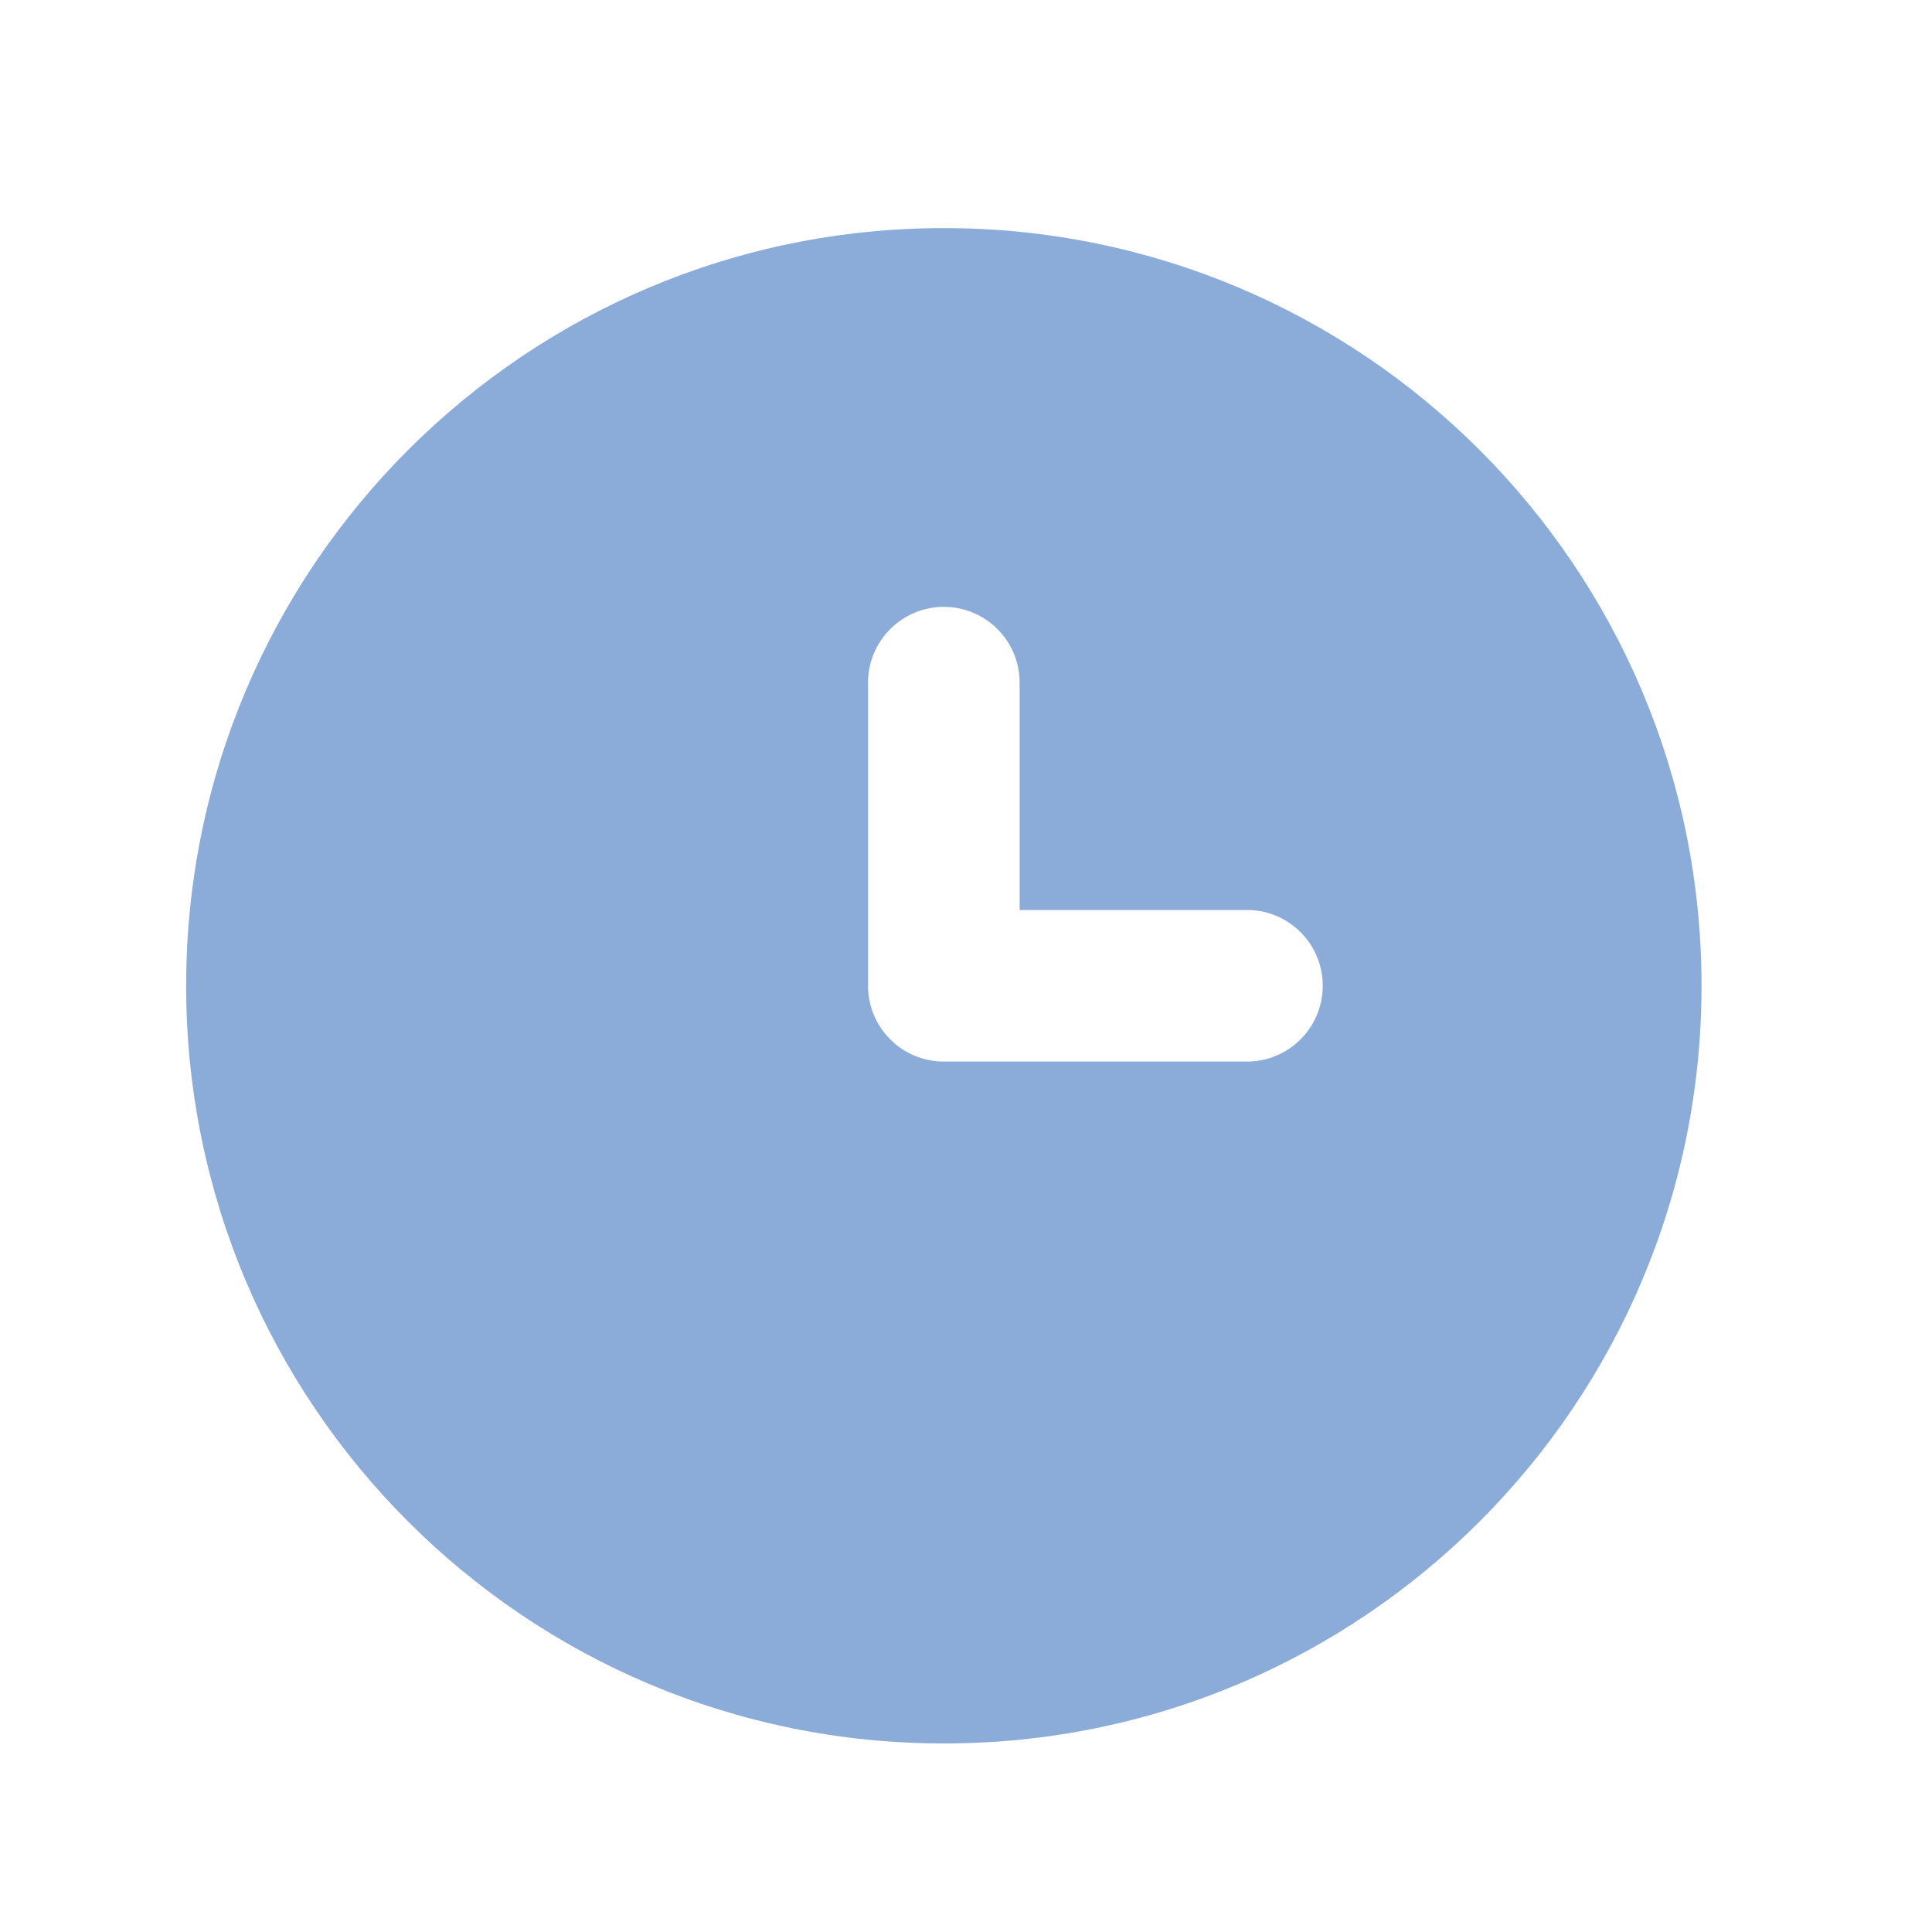
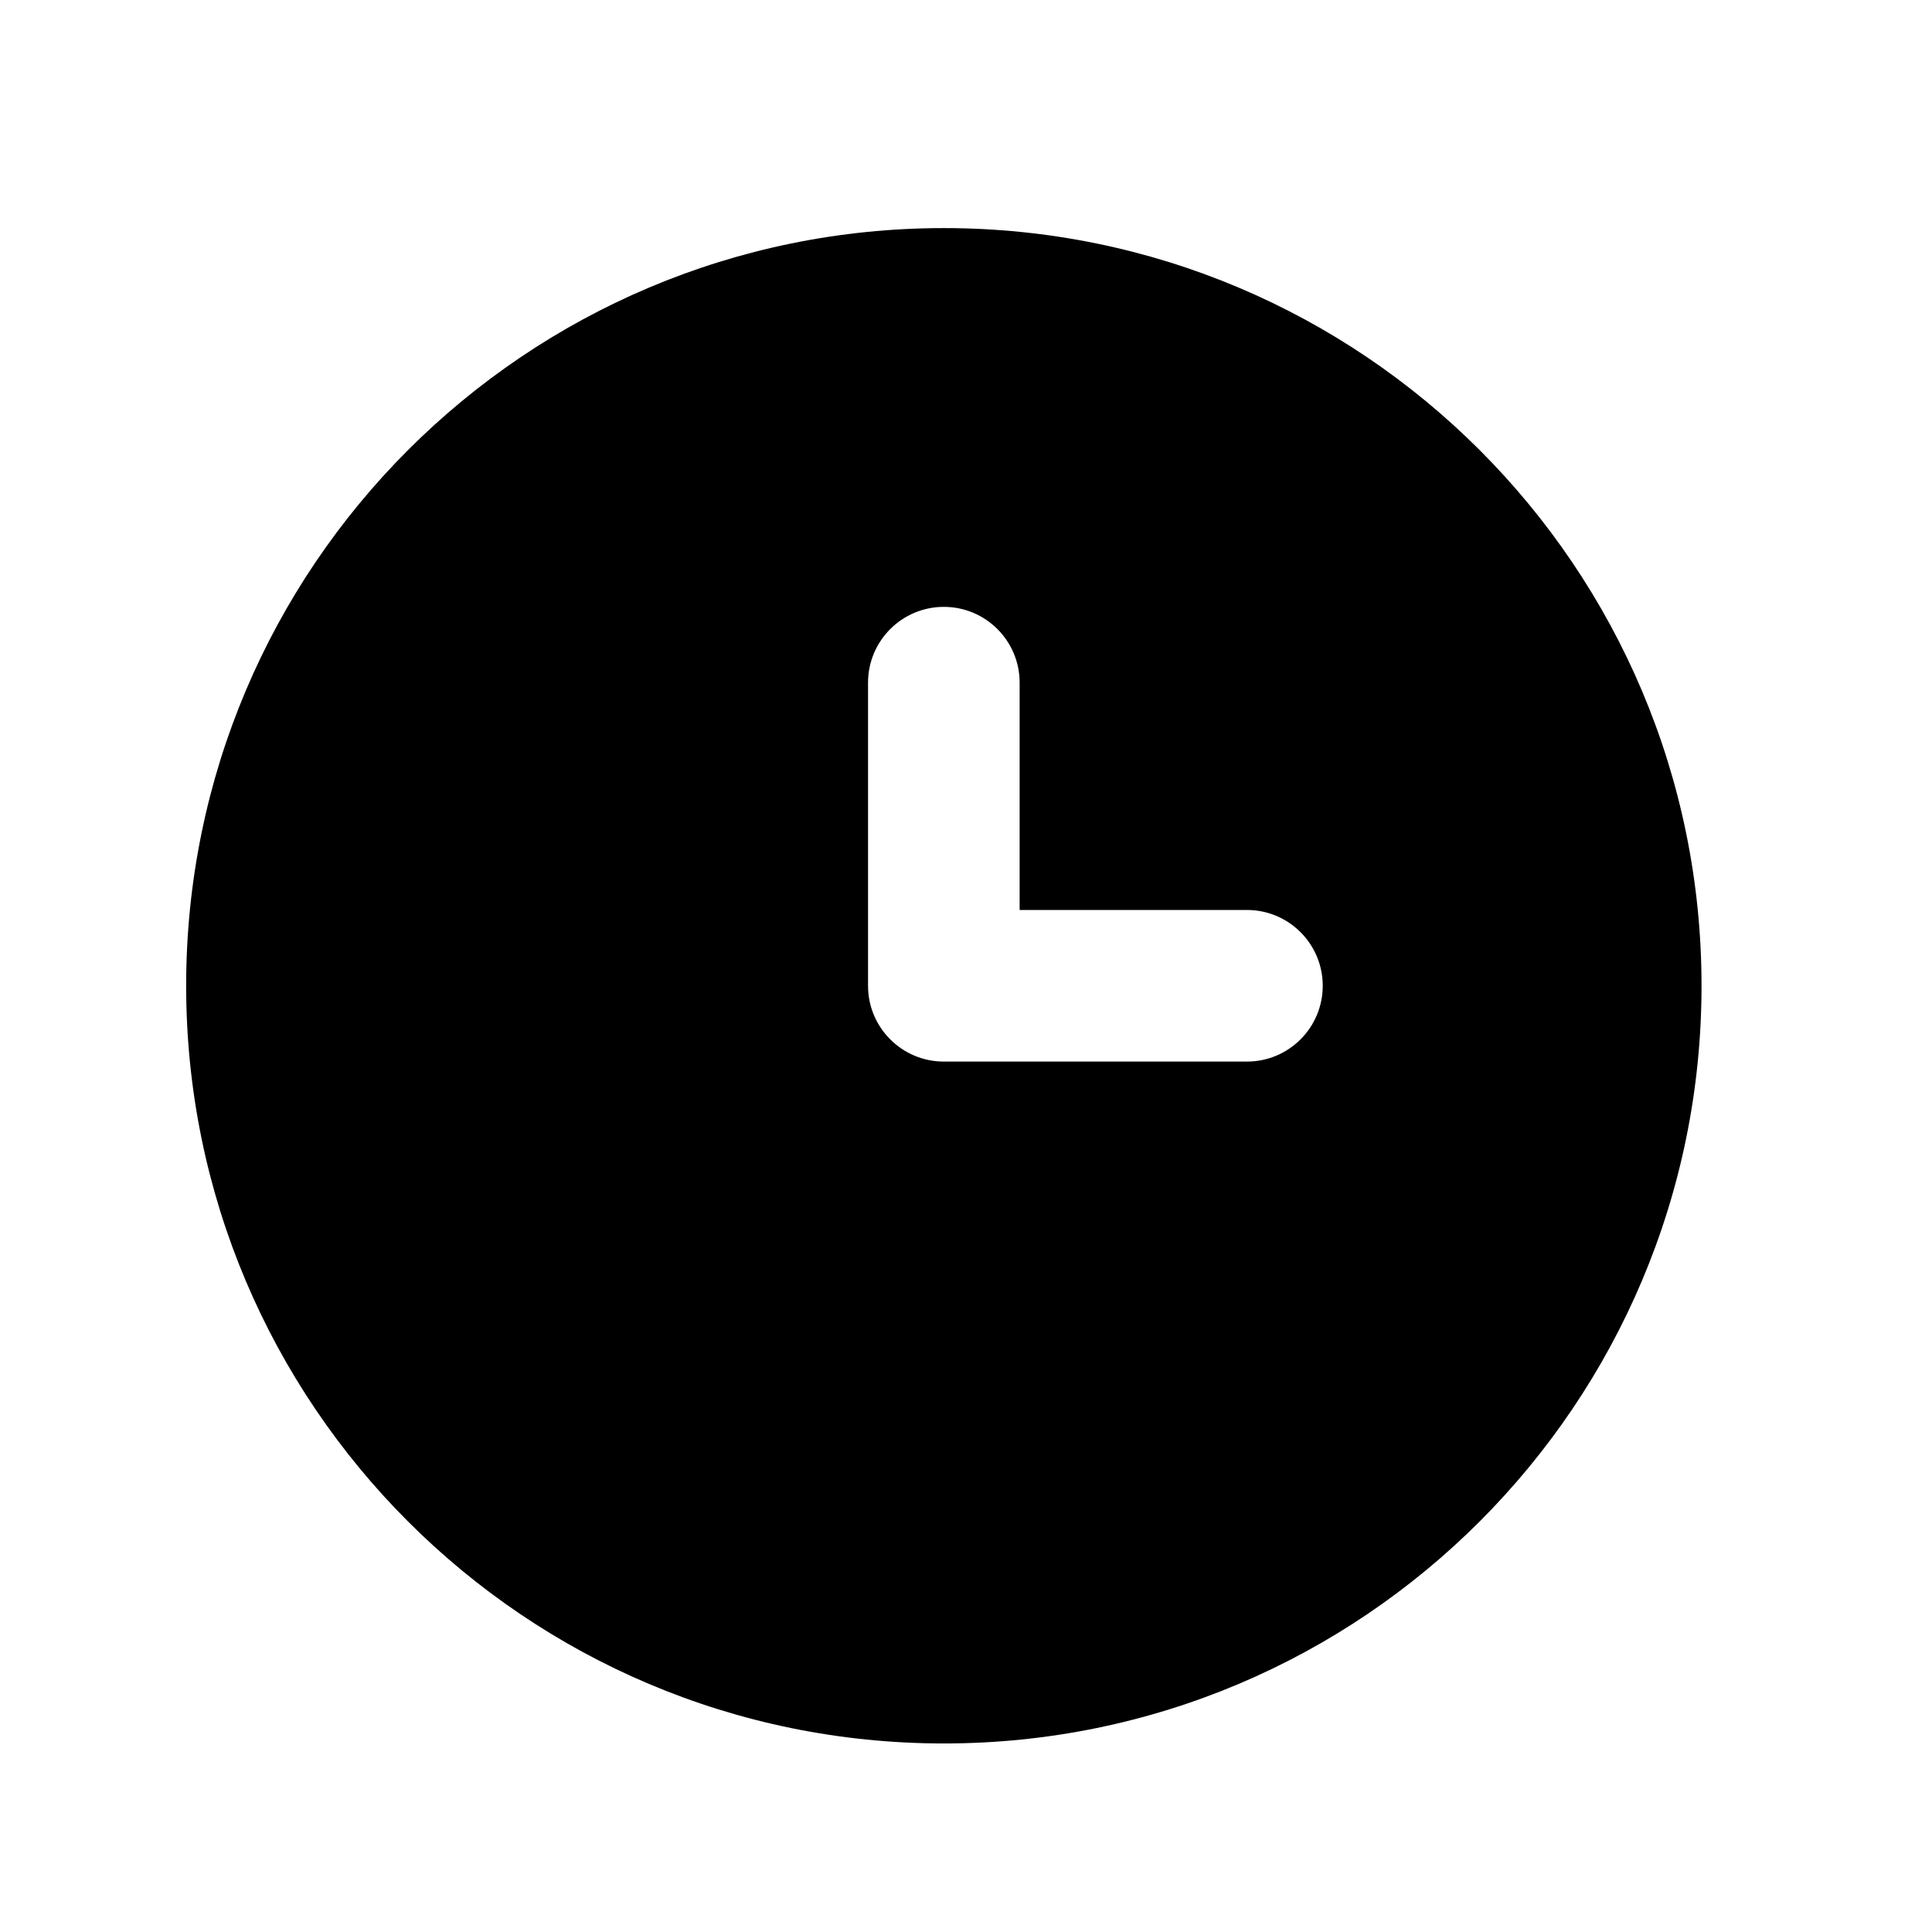
<svg xmlns="http://www.w3.org/2000/svg" width="17" height="17">
-   <path d="M8.305 2.007a6.667 6.667 0 1 0 0 13.334 6.667 6.667 0 0 0 0-13.334Zm2.667 7.334H8.305a.667.667 0 0 1-.667-.667V6.007a.667.667 0 0 1 1.334 0v2h2a.667.667 0 0 1 0 1.334Z" fill="#8BACD9" />
+   <path d="M8.305 2.007a6.667 6.667 0 1 0 0 13.334 6.667 6.667 0 0 0 0-13.334Zm2.667 7.334H8.305a.667.667 0 0 1-.667-.667V6.007a.667.667 0 0 1 1.334 0v2h2a.667.667 0 0 1 0 1.334Z" fill="#000" />
</svg>
